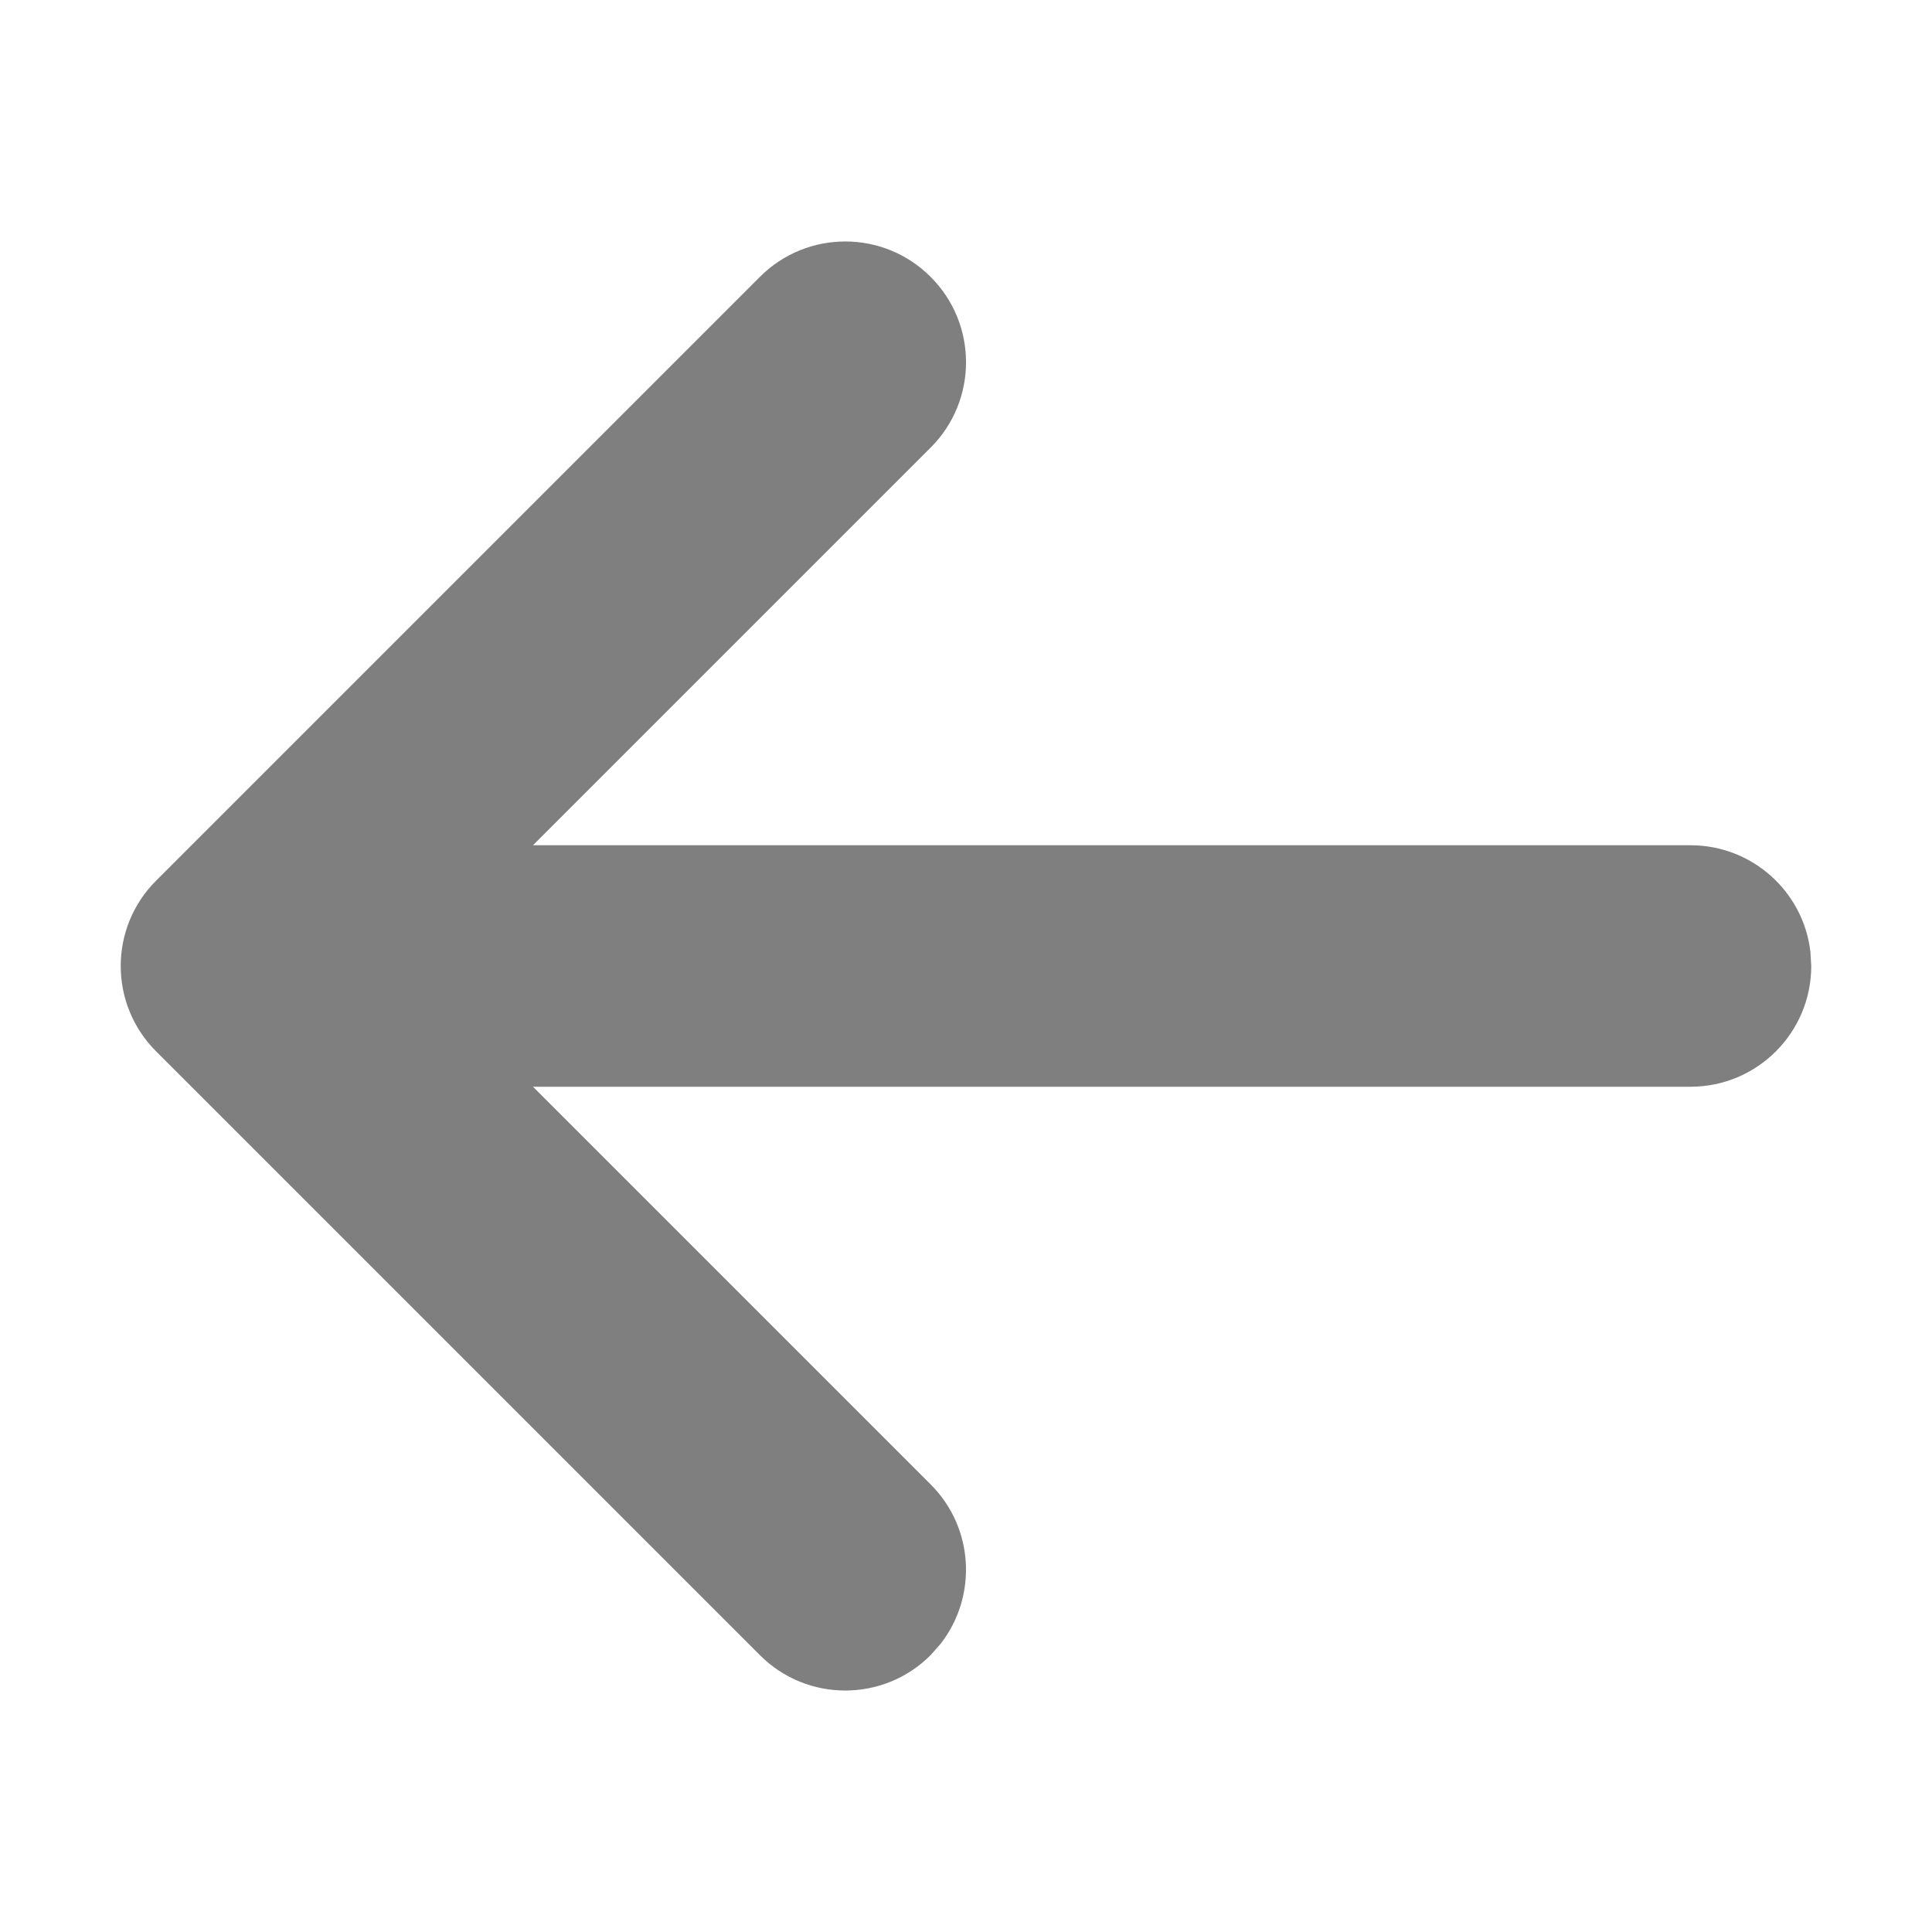
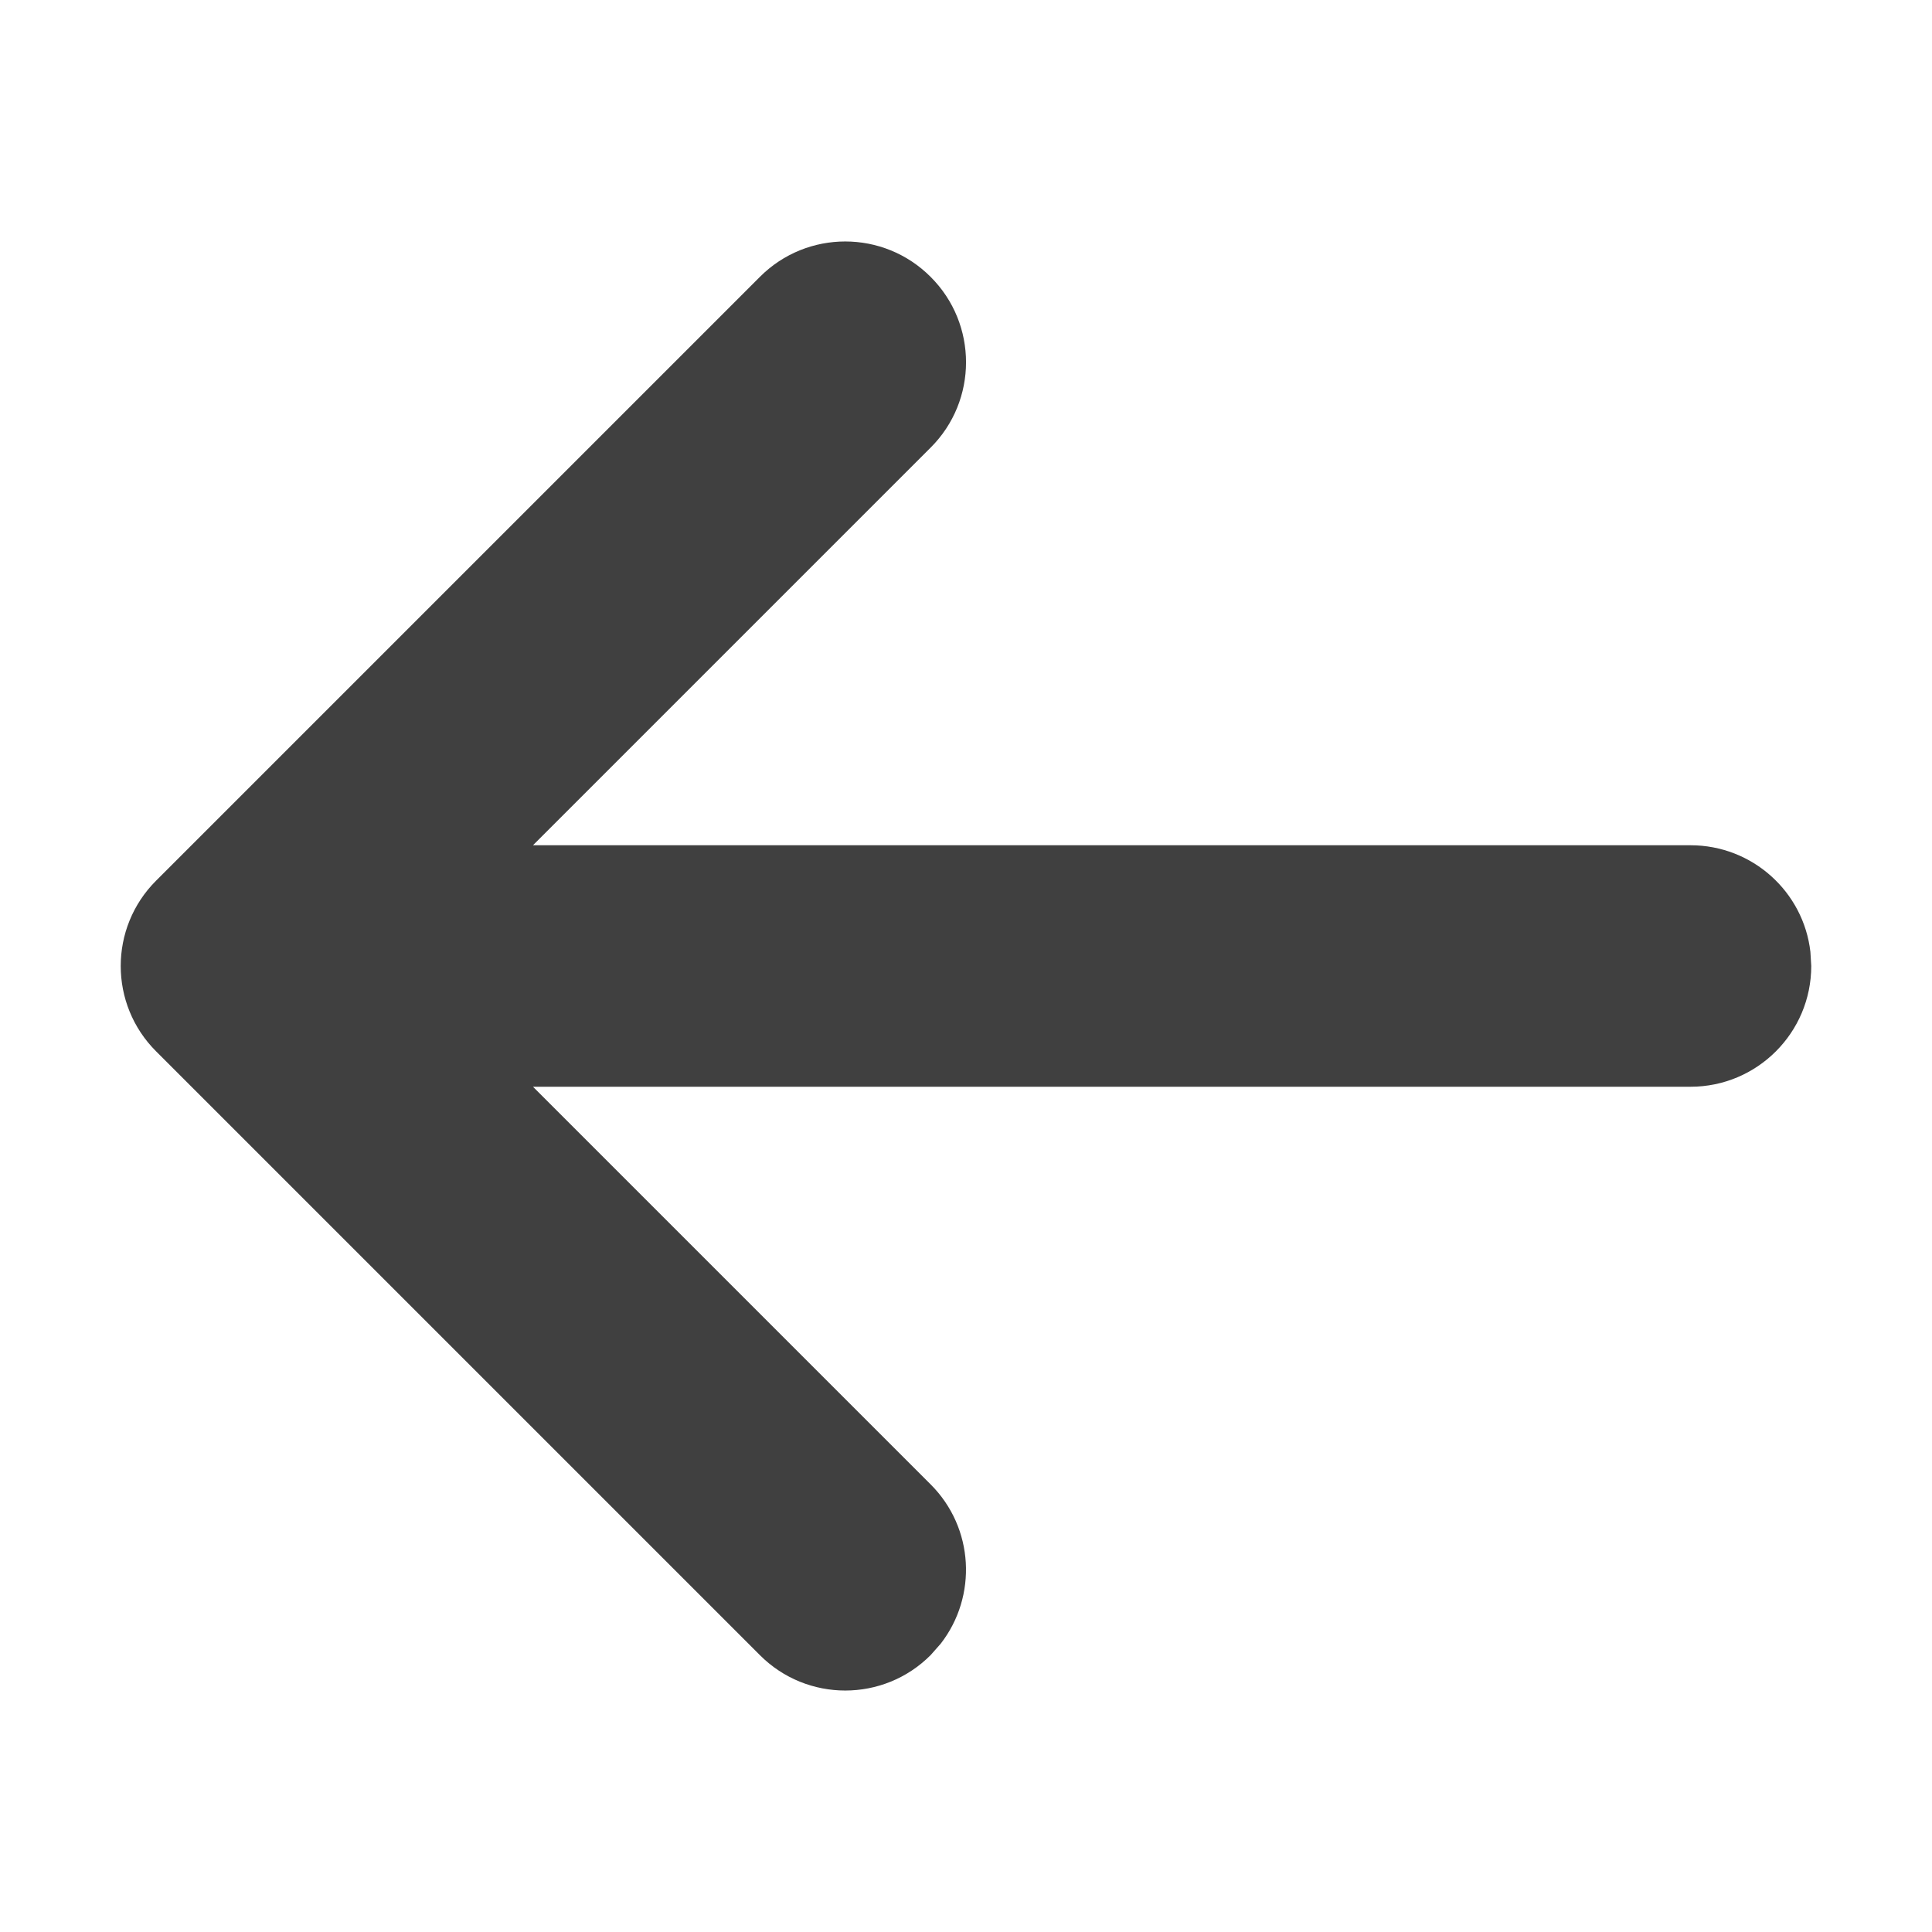
<svg xmlns="http://www.w3.org/2000/svg" width="16px" height="16px" viewBox="0 0 16 16" version="1.1">
-   <g id="Icons" stroke="none" stroke-width="1" fill="none" fill-rule="evenodd" fill-opacity="0.5">
+   <g id="Icons" stroke="none" stroke-width="1" fill="none" fill-rule="evenodd" fill-opacity="0.75">
    <g id="Icon/Left" fill="#000000">
      <path d="M6.293,2.293 C6.683,1.902 7.317,1.902 7.707,2.293 C8.098,2.683 8.098,3.317 7.707,3.707 L7.707,3.707 L4.414,7 L14,7 C14.513,7 14.936,7.386 14.993,7.883 L15,8 C15,8.552 14.552,9 14,9 L14,9 L4.414,9 L7.707,12.293 C8.068,12.653 8.095,13.221 7.79,13.613 L7.707,13.707 C7.317,14.098 6.683,14.098 6.293,13.707 L6.293,13.707 L1.293,8.707 C0.902,8.317 0.902,7.683 1.293,7.293 L1.293,7.293 Z" id="Combined-Shape" />
    </g>
  </g>
</svg>
